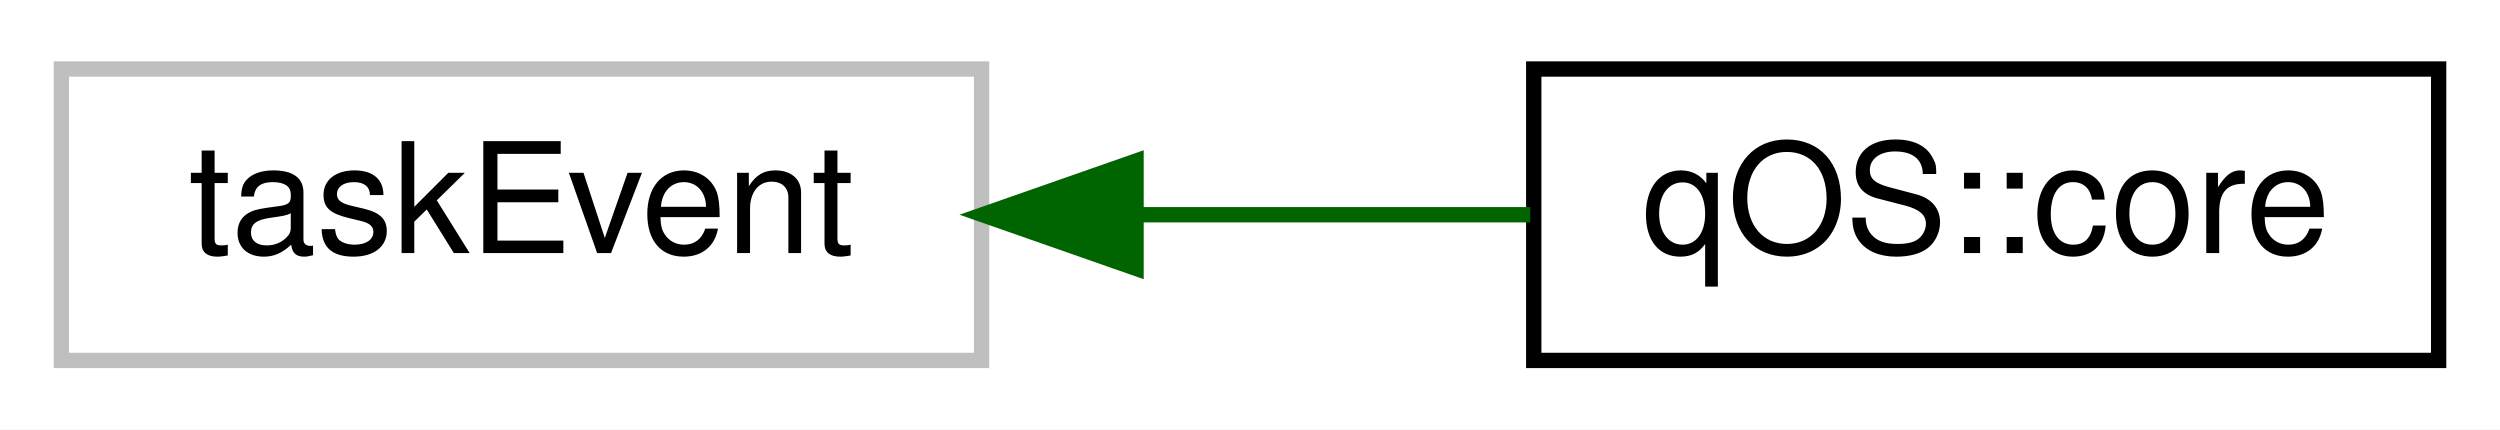
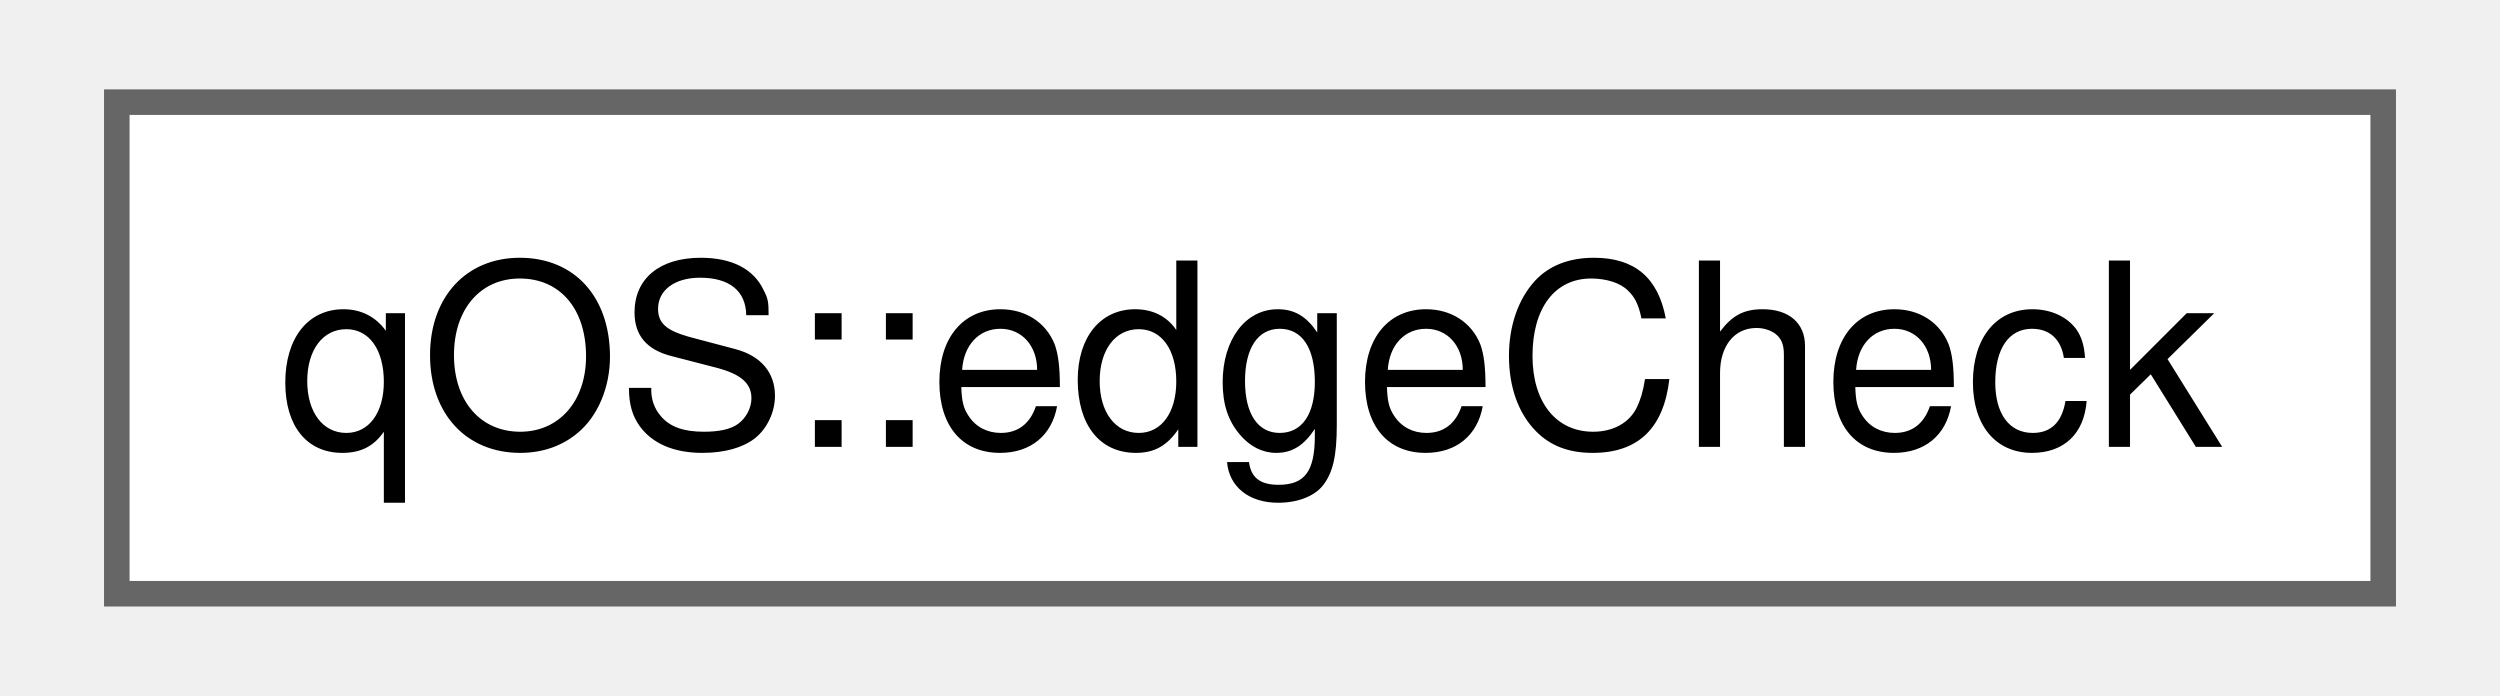
- <svg xmlns="http://www.w3.org/2000/svg" xmlns:xlink="http://www.w3.org/1999/xlink" width="163pt" height="28pt" viewBox="0.00 0.00 163.00 28.00">
-   <g id="graph0" class="graph" transform="scale(1 1) rotate(0) translate(4 24)">
-     <polygon fill="white" stroke="transparent" points="-4,4 -4,-24 159,-24 159,4 -4,4" />
-     <g id="node1" class="node">
-       <g id="a_node1">
-         <a xlink:title=" ">
-           <polygon fill="white" stroke="#bfbfbf" points="0,-0.5 0,-19.5 60,-19.5 60,-0.5 0,-0.5" />
-           <text text-anchor="middle" x="30" y="-7.5" font-family="Helvetica,sans-Serif" font-size="10.00">taskEvent</text>
+ <svg xmlns="http://www.w3.org/2000/svg" xmlns:xlink="http://www.w3.org/1999/xlink" width="97pt" height="27pt" viewBox="0.00 0.00 96.75 27.25">
+   <g id="graph0" class="graph" transform="scale(1 1) rotate(0) translate(4 23.25)">
+     <g id="Node000000" class="node">
+       <g id="a_Node000000">
+         <a xlink:href="classq_o_s_1_1edge_check.html" target="_top" xlink:title="An I/O edge check object.">
+           <polygon fill="white" stroke="#666666" points="88.75,-19.25 0,-19.25 0,0 88.75,0 88.75,-19.25" />
+           <text text-anchor="middle" x="44.38" y="-5.75" font-family="Helvetica,sans-Serif" font-size="10.00">qOS::edgeCheck</text>
        </a>
      </g>
    </g>
-     <g id="node2" class="node">
-       <g id="a_node2">
-         <a xlink:href="classq_o_s_1_1core.html" target="_top" xlink:title="The class to interface the OS.">
-           <polygon fill="white" stroke="black" points="96,-0.5 96,-19.5 155,-19.5 155,-0.5 96,-0.5" />
-           <text text-anchor="middle" x="125.5" y="-7.5" font-family="Helvetica,sans-Serif" font-size="10.00">qOS::core</text>
-         </a>
-       </g>
-     </g>
-     <g id="edge1" class="edge">
-       <path fill="none" stroke="darkgreen" d="M70.26,-10C78.81,-10 87.71,-10 95.77,-10" />
-       <polygon fill="darkgreen" stroke="darkgreen" points="70.07,-6.5 60.07,-10 70.07,-13.5 70.07,-6.5" />
-     </g>
  </g>
</svg>
